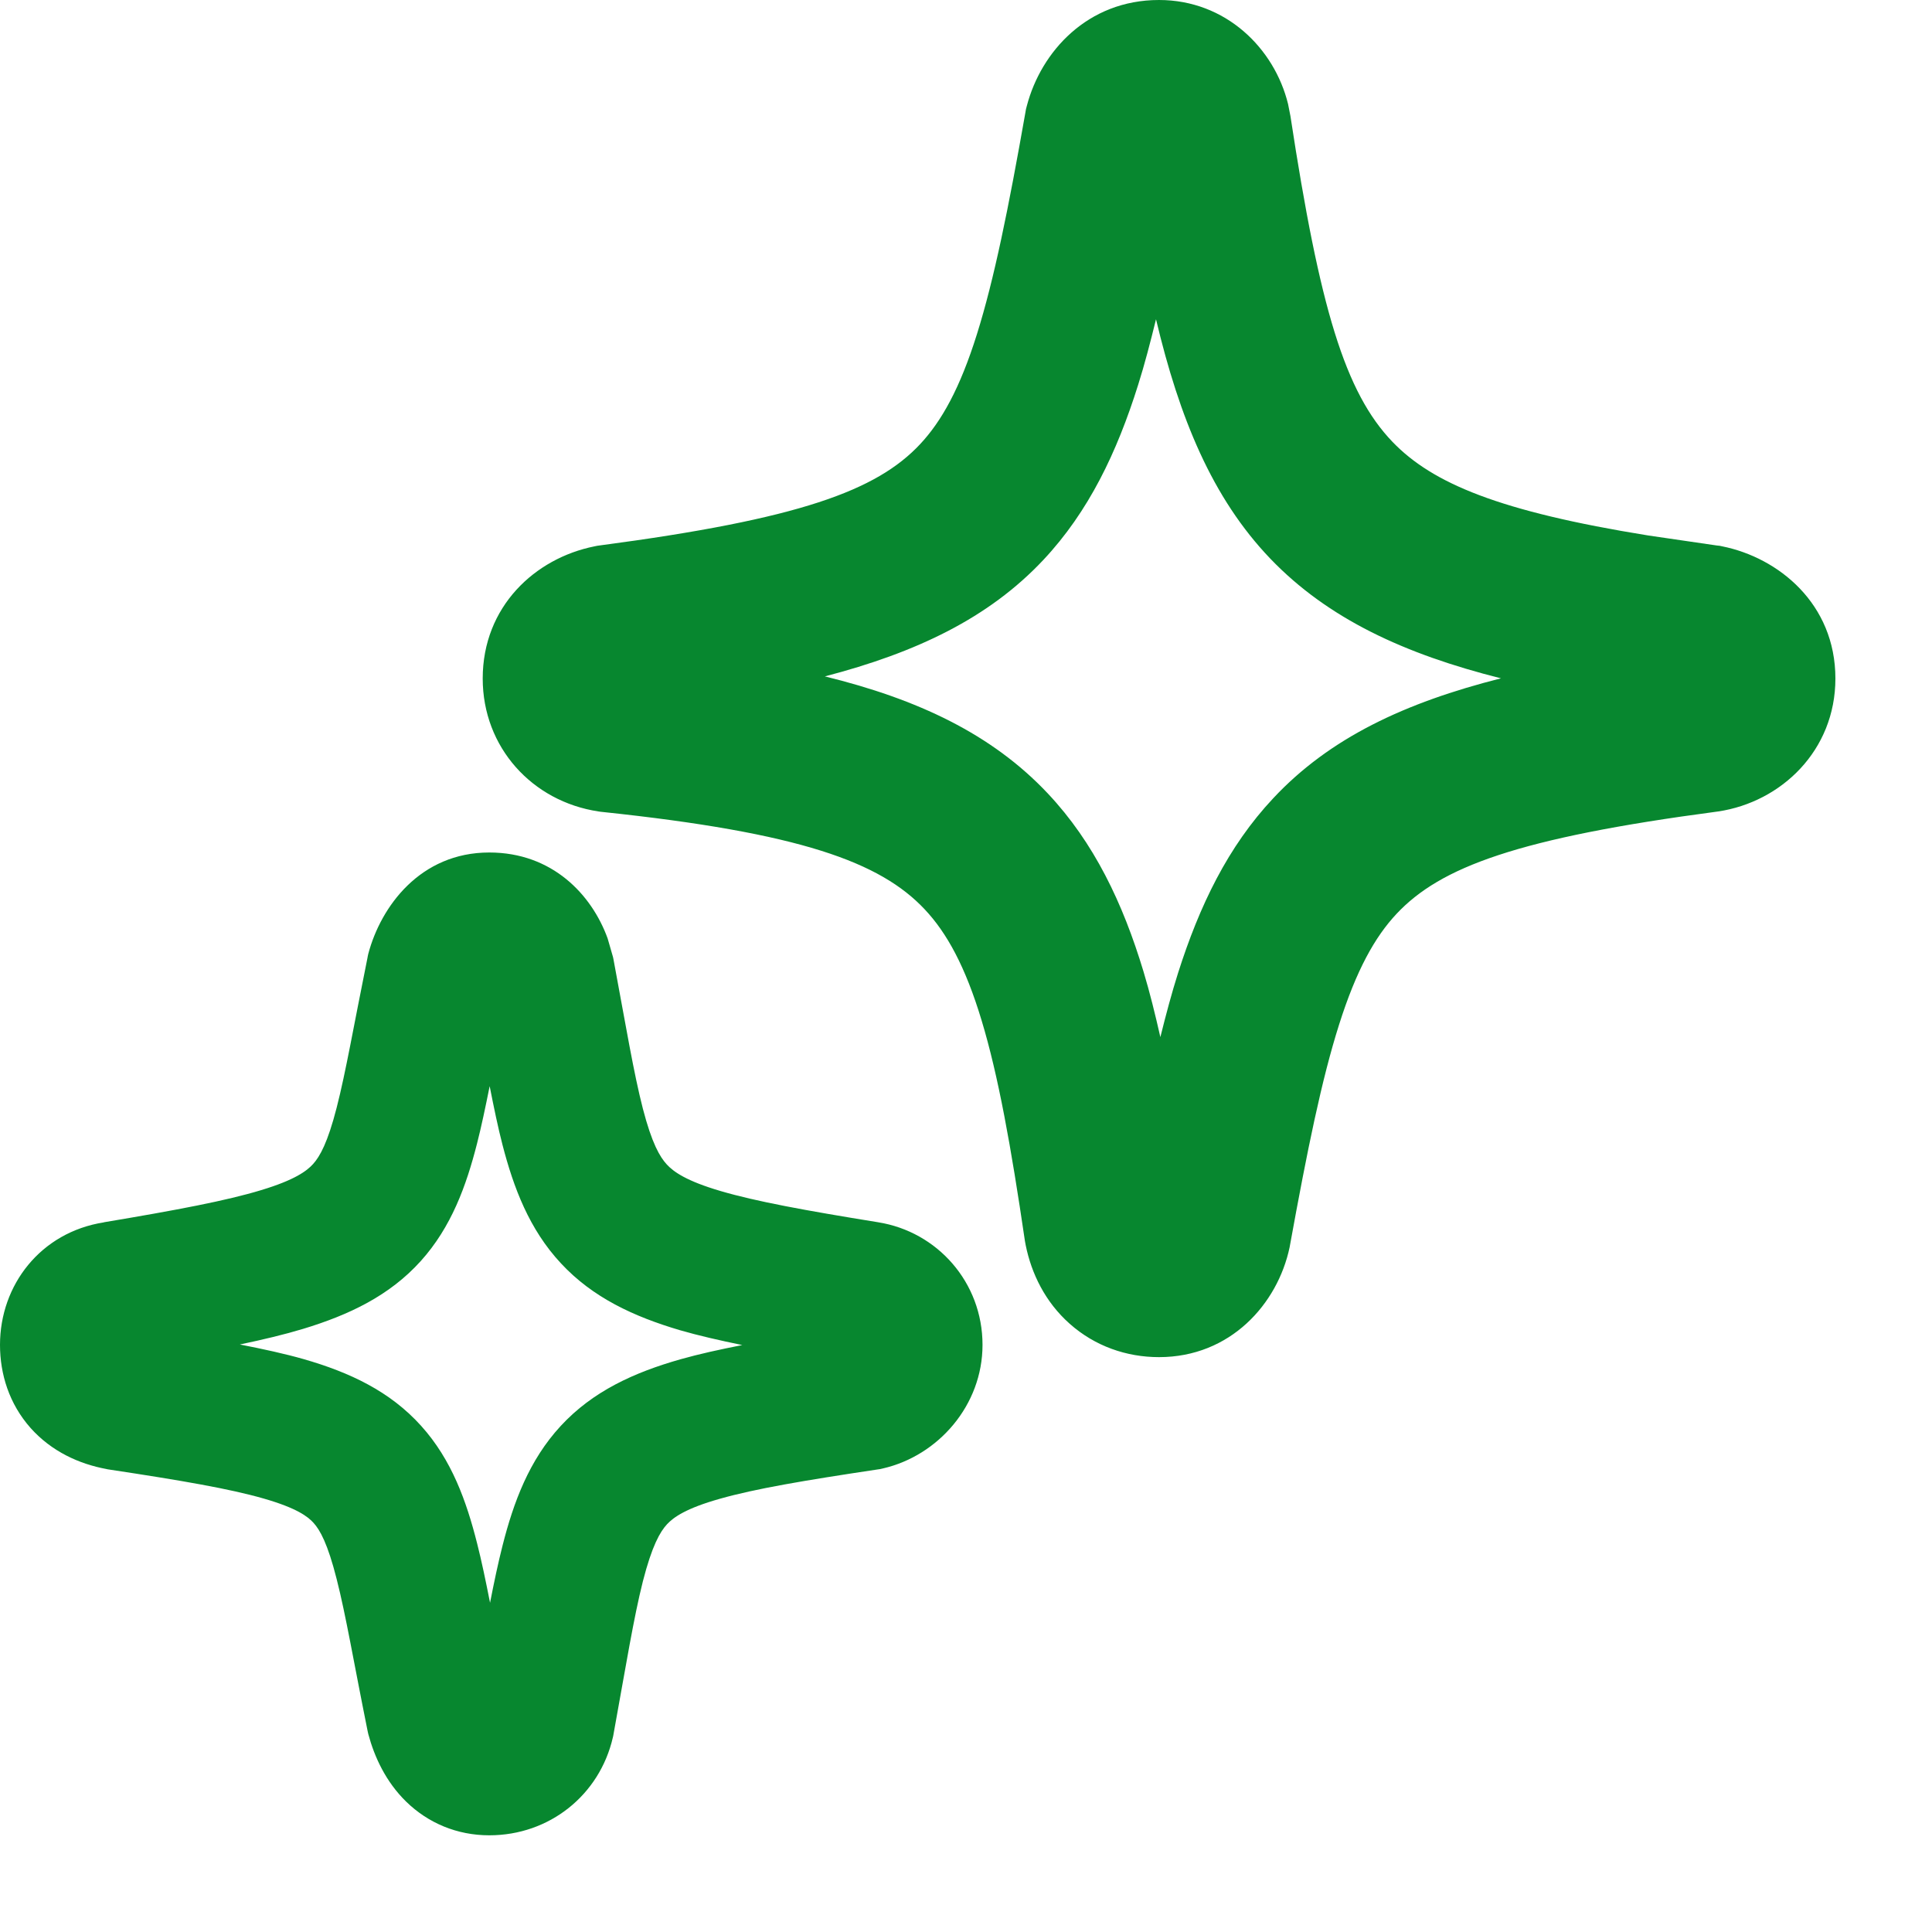
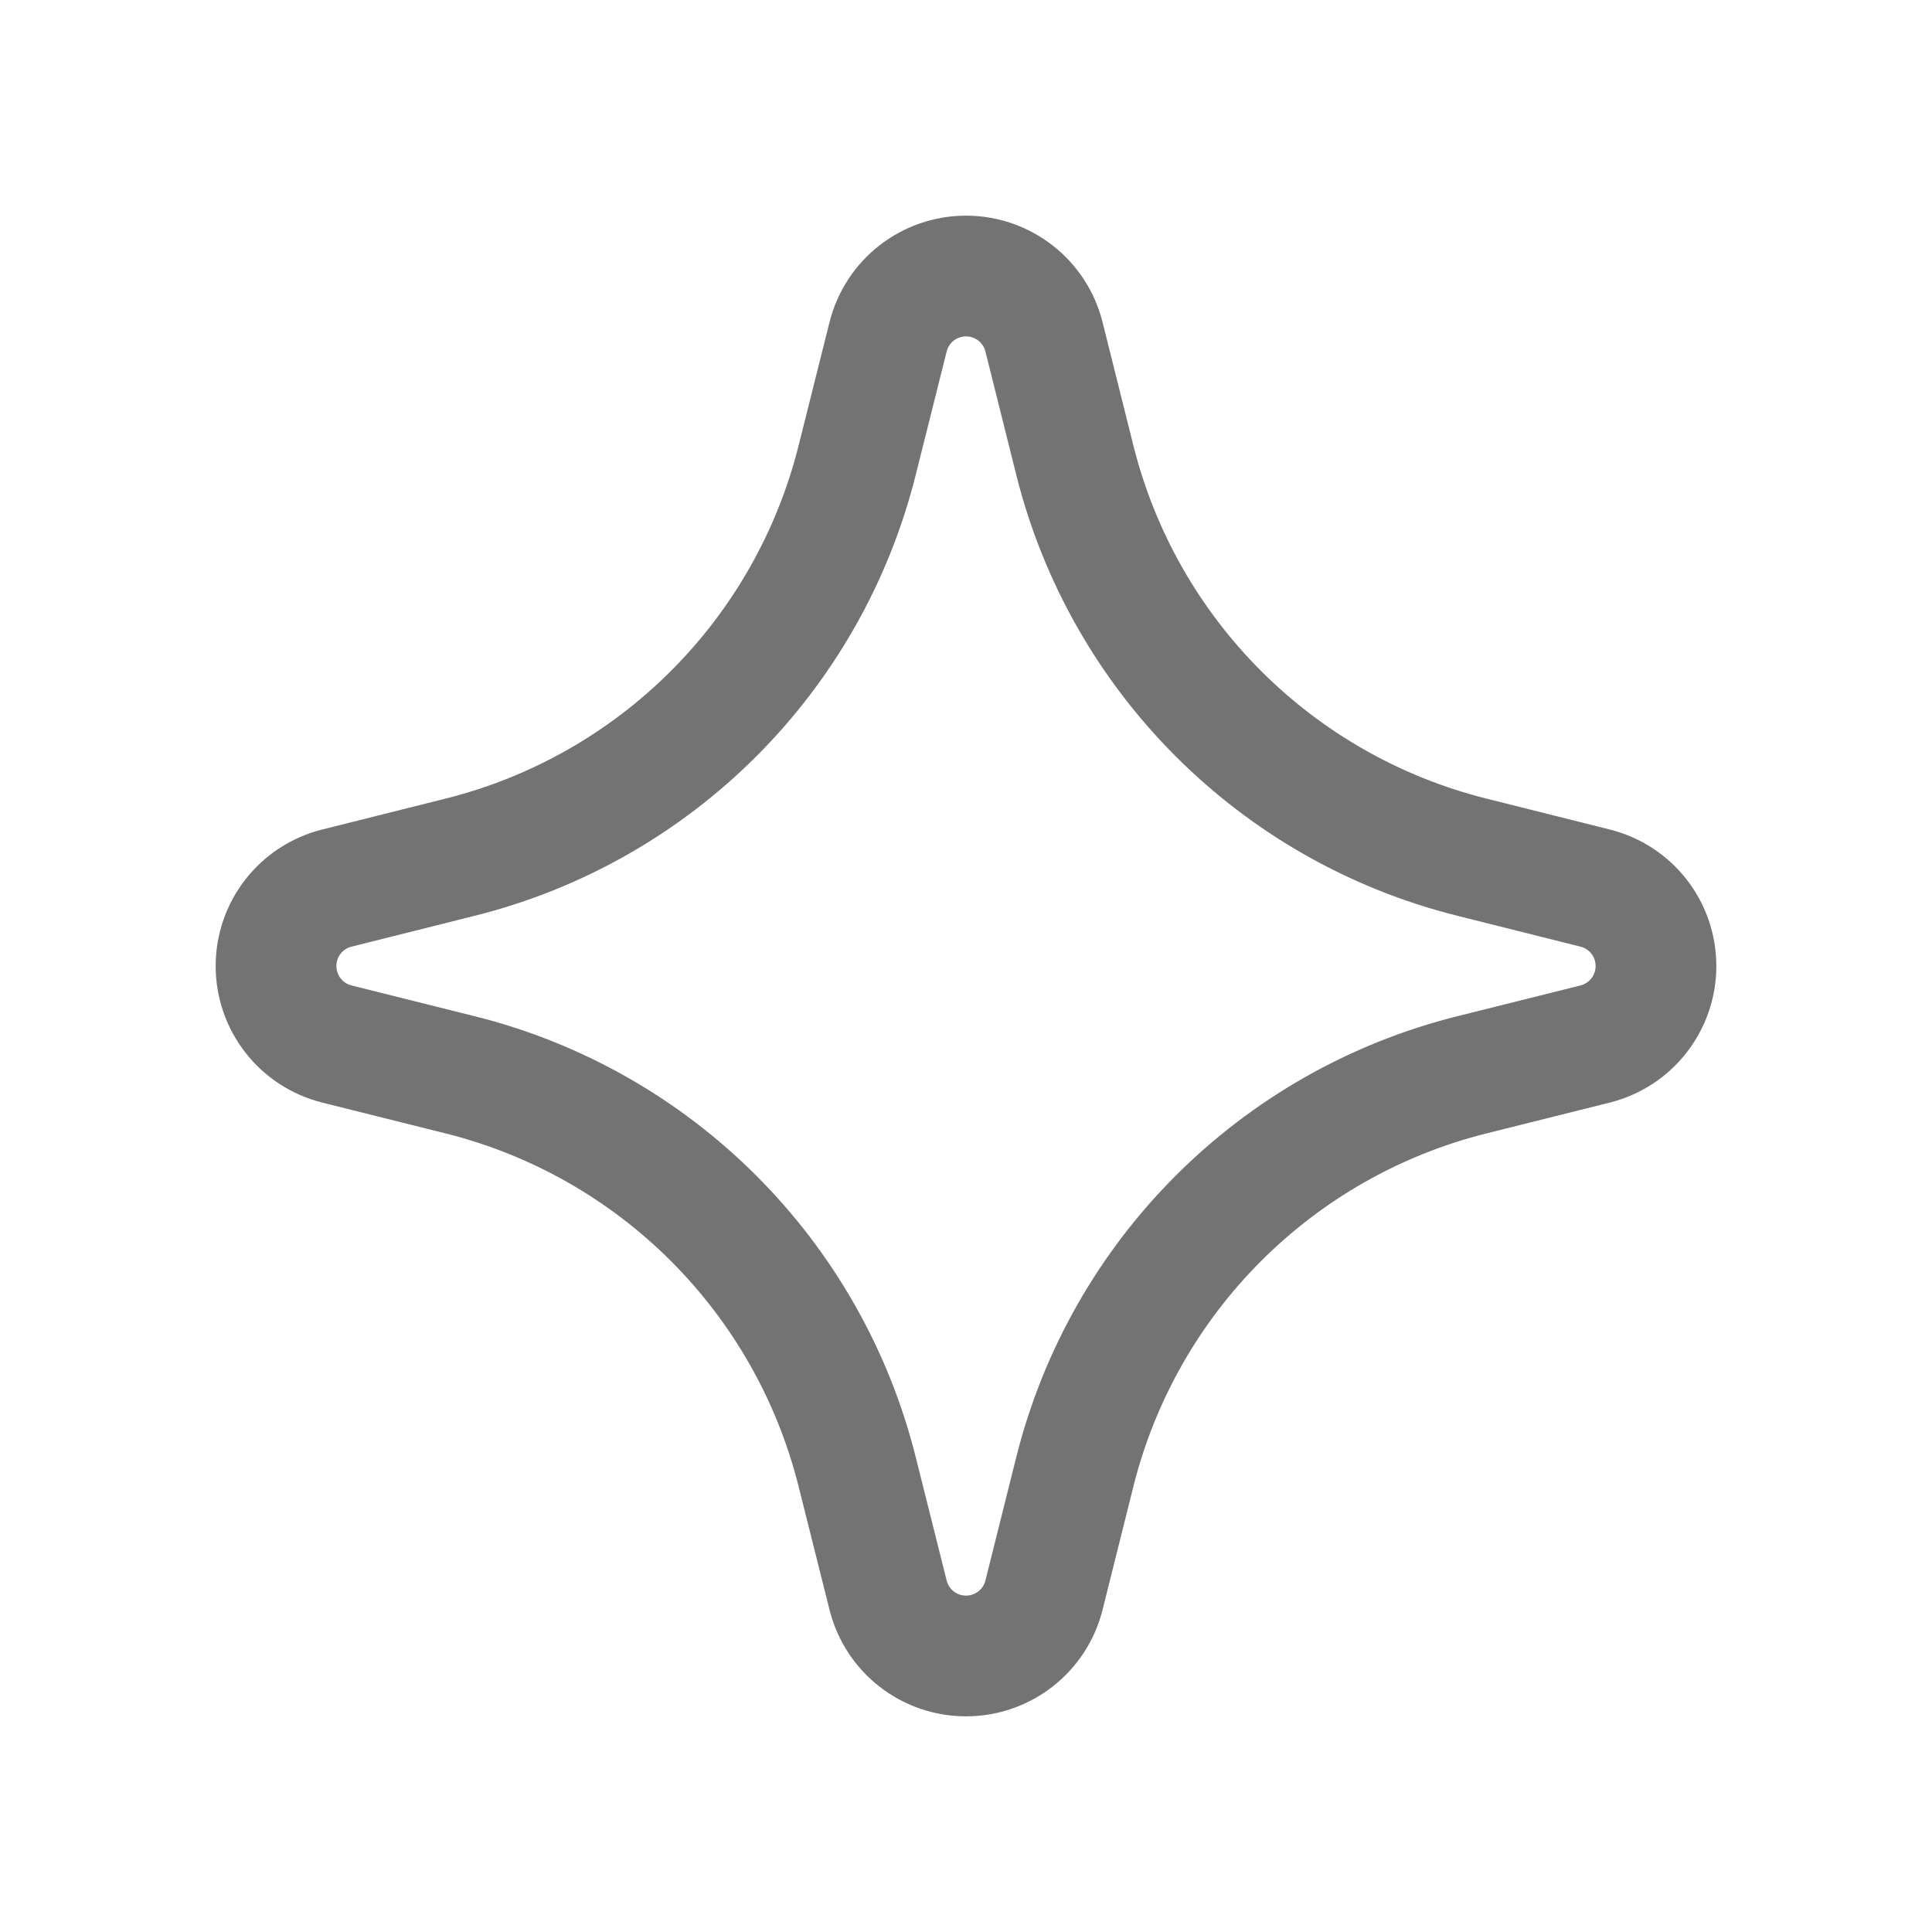
- <svg xmlns="http://www.w3.org/2000/svg" preserveAspectRatio="none" overflow="visible" style="display: block;" width="20" height="20" viewBox="0 0 20 20" fill="none">
-   <g id="design-generator-small">
-     <path id="shape" d="M5.065 8.825C5.717 8.825 6.125 9.26 6.29 9.714L6.346 9.908L6.348 9.918L6.35 9.927C6.482 10.635 6.56 11.108 6.655 11.477C6.748 11.835 6.83 11.976 6.904 12.056C6.974 12.131 7.106 12.226 7.461 12.33C7.825 12.437 8.332 12.53 9.092 12.653H9.091C9.701 12.75 10.171 13.273 10.171 13.922C10.171 14.547 9.713 15.069 9.141 15.201L9.111 15.208L9.083 15.212C8.322 15.326 7.815 15.412 7.453 15.515C7.101 15.614 6.972 15.707 6.905 15.779C6.832 15.858 6.749 16.003 6.655 16.37C6.56 16.746 6.482 17.231 6.351 17.953L6.348 17.97L6.344 17.987C6.207 18.581 5.689 18.999 5.065 18.999C4.731 18.999 4.432 18.872 4.205 18.651C3.993 18.444 3.876 18.187 3.813 17.953L3.808 17.931L3.803 17.907C3.659 17.192 3.581 16.723 3.485 16.346C3.392 15.979 3.313 15.839 3.246 15.765C3.187 15.699 3.071 15.611 2.73 15.513C2.379 15.412 1.881 15.326 1.126 15.212L1.113 15.21L1.1 15.207C0.821 15.155 0.535 15.027 0.317 14.783C0.095 14.533 0 14.225 0 13.922C0 13.301 0.422 12.756 1.075 12.654V12.653C1.839 12.525 2.345 12.429 2.704 12.32C3.052 12.215 3.177 12.121 3.241 12.05C3.312 11.971 3.392 11.829 3.485 11.467C3.581 11.092 3.66 10.627 3.804 9.916L3.808 9.894L3.813 9.872C3.943 9.384 4.35 8.825 5.065 8.825ZM5.069 11.244C5.025 11.463 4.983 11.663 4.938 11.839C4.827 12.274 4.673 12.702 4.356 13.054C4.033 13.413 3.613 13.612 3.139 13.756C2.944 13.815 2.726 13.867 2.483 13.918C2.728 13.966 2.949 14.014 3.145 14.07C3.617 14.206 4.037 14.401 4.361 14.762C4.677 15.113 4.829 15.542 4.939 15.977C4.985 16.157 5.028 16.364 5.073 16.592C5.115 16.376 5.157 16.178 5.202 16.001C5.316 15.551 5.477 15.116 5.804 14.762C6.137 14.401 6.566 14.207 7.045 14.071C7.236 14.017 7.449 13.97 7.684 13.924C7.446 13.875 7.231 13.826 7.038 13.77C6.561 13.629 6.136 13.433 5.806 13.077C5.479 12.726 5.317 12.296 5.202 11.852C5.155 11.671 5.113 11.467 5.069 11.244ZM11.998 0C12.688 0 13.192 0.499 13.334 1.077L13.357 1.194L13.358 1.198C13.662 3.194 13.925 4.063 14.414 4.573C14.83 5.006 15.525 5.295 17.061 5.543L17.773 5.647L17.802 5.65L17.83 5.656C18.41 5.773 19 6.249 19 7.024C19 7.769 18.44 8.302 17.788 8.4L17.773 8.402C15.711 8.675 14.911 8.976 14.457 9.46C14.232 9.7 14.041 10.043 13.863 10.604C13.682 11.173 13.533 11.904 13.354 12.89L13.352 12.901L13.35 12.912C13.226 13.499 12.736 14.049 11.998 14.049C11.661 14.049 11.334 13.935 11.074 13.704C10.82 13.479 10.677 13.183 10.618 12.89L10.61 12.847C10.466 11.867 10.334 11.134 10.162 10.565C9.993 10.004 9.801 9.656 9.572 9.413C9.112 8.924 8.286 8.621 6.233 8.405L6.215 8.403L6.195 8.4C5.51 8.297 4.997 7.737 4.997 7.024C4.997 6.279 5.539 5.779 6.153 5.656L6.182 5.65L6.211 5.646C8.277 5.373 9.074 5.079 9.524 4.599C9.747 4.361 9.937 4.021 10.113 3.46C10.292 2.89 10.44 2.156 10.615 1.164L10.621 1.129L10.63 1.095C10.777 0.534 11.258 0 11.998 0ZM11.967 3.305C11.908 3.545 11.849 3.772 11.782 3.984C11.562 4.684 11.27 5.296 10.801 5.796C10.235 6.399 9.486 6.755 8.539 7.002C9.501 7.238 10.268 7.599 10.847 8.214C11.325 8.722 11.623 9.346 11.838 10.059C11.902 10.271 11.958 10.498 12.012 10.736C12.07 10.503 12.129 10.281 12.195 10.073C12.417 9.375 12.711 8.764 13.18 8.264C13.765 7.638 14.545 7.273 15.538 7.022C14.539 6.771 13.747 6.405 13.151 5.784C12.547 5.154 12.209 4.324 11.967 3.305Z" fill="#07872F" />
-   </g>
+ <svg xmlns="http://www.w3.org/2000/svg" width="20" height="20" viewBox="0 0 24 24" fill="none">
+   <path d="M12 3.429C12.458 3.429 12.858 3.74 12.969 4.185L13.351 5.713C13.958 8.144 15.856 10.042 18.287 10.649L19.815 11.032C20.26 11.143 20.571 11.542 20.571 12C20.571 12.458 20.26 12.858 19.815 12.969L18.287 13.351C15.856 13.958 13.958 15.856 13.351 18.287L12.969 19.815C12.858 20.26 12.458 20.571 12 20.571C11.542 20.571 11.143 20.26 11.032 19.815L10.649 18.287C10.042 15.856 8.144 13.958 5.713 13.351L4.185 12.969C3.74 12.858 3.429 12.458 3.429 12C3.429 11.542 3.74 11.143 4.185 11.032L5.713 10.649C8.144 10.042 10.042 8.144 10.649 5.713L11.032 4.185C11.143 3.74 11.542 3.429 12 3.429Z" fill="none" stroke="black" stroke-opacity="0.55" stroke-width="1.5" stroke-linejoin="round" />
</svg>
